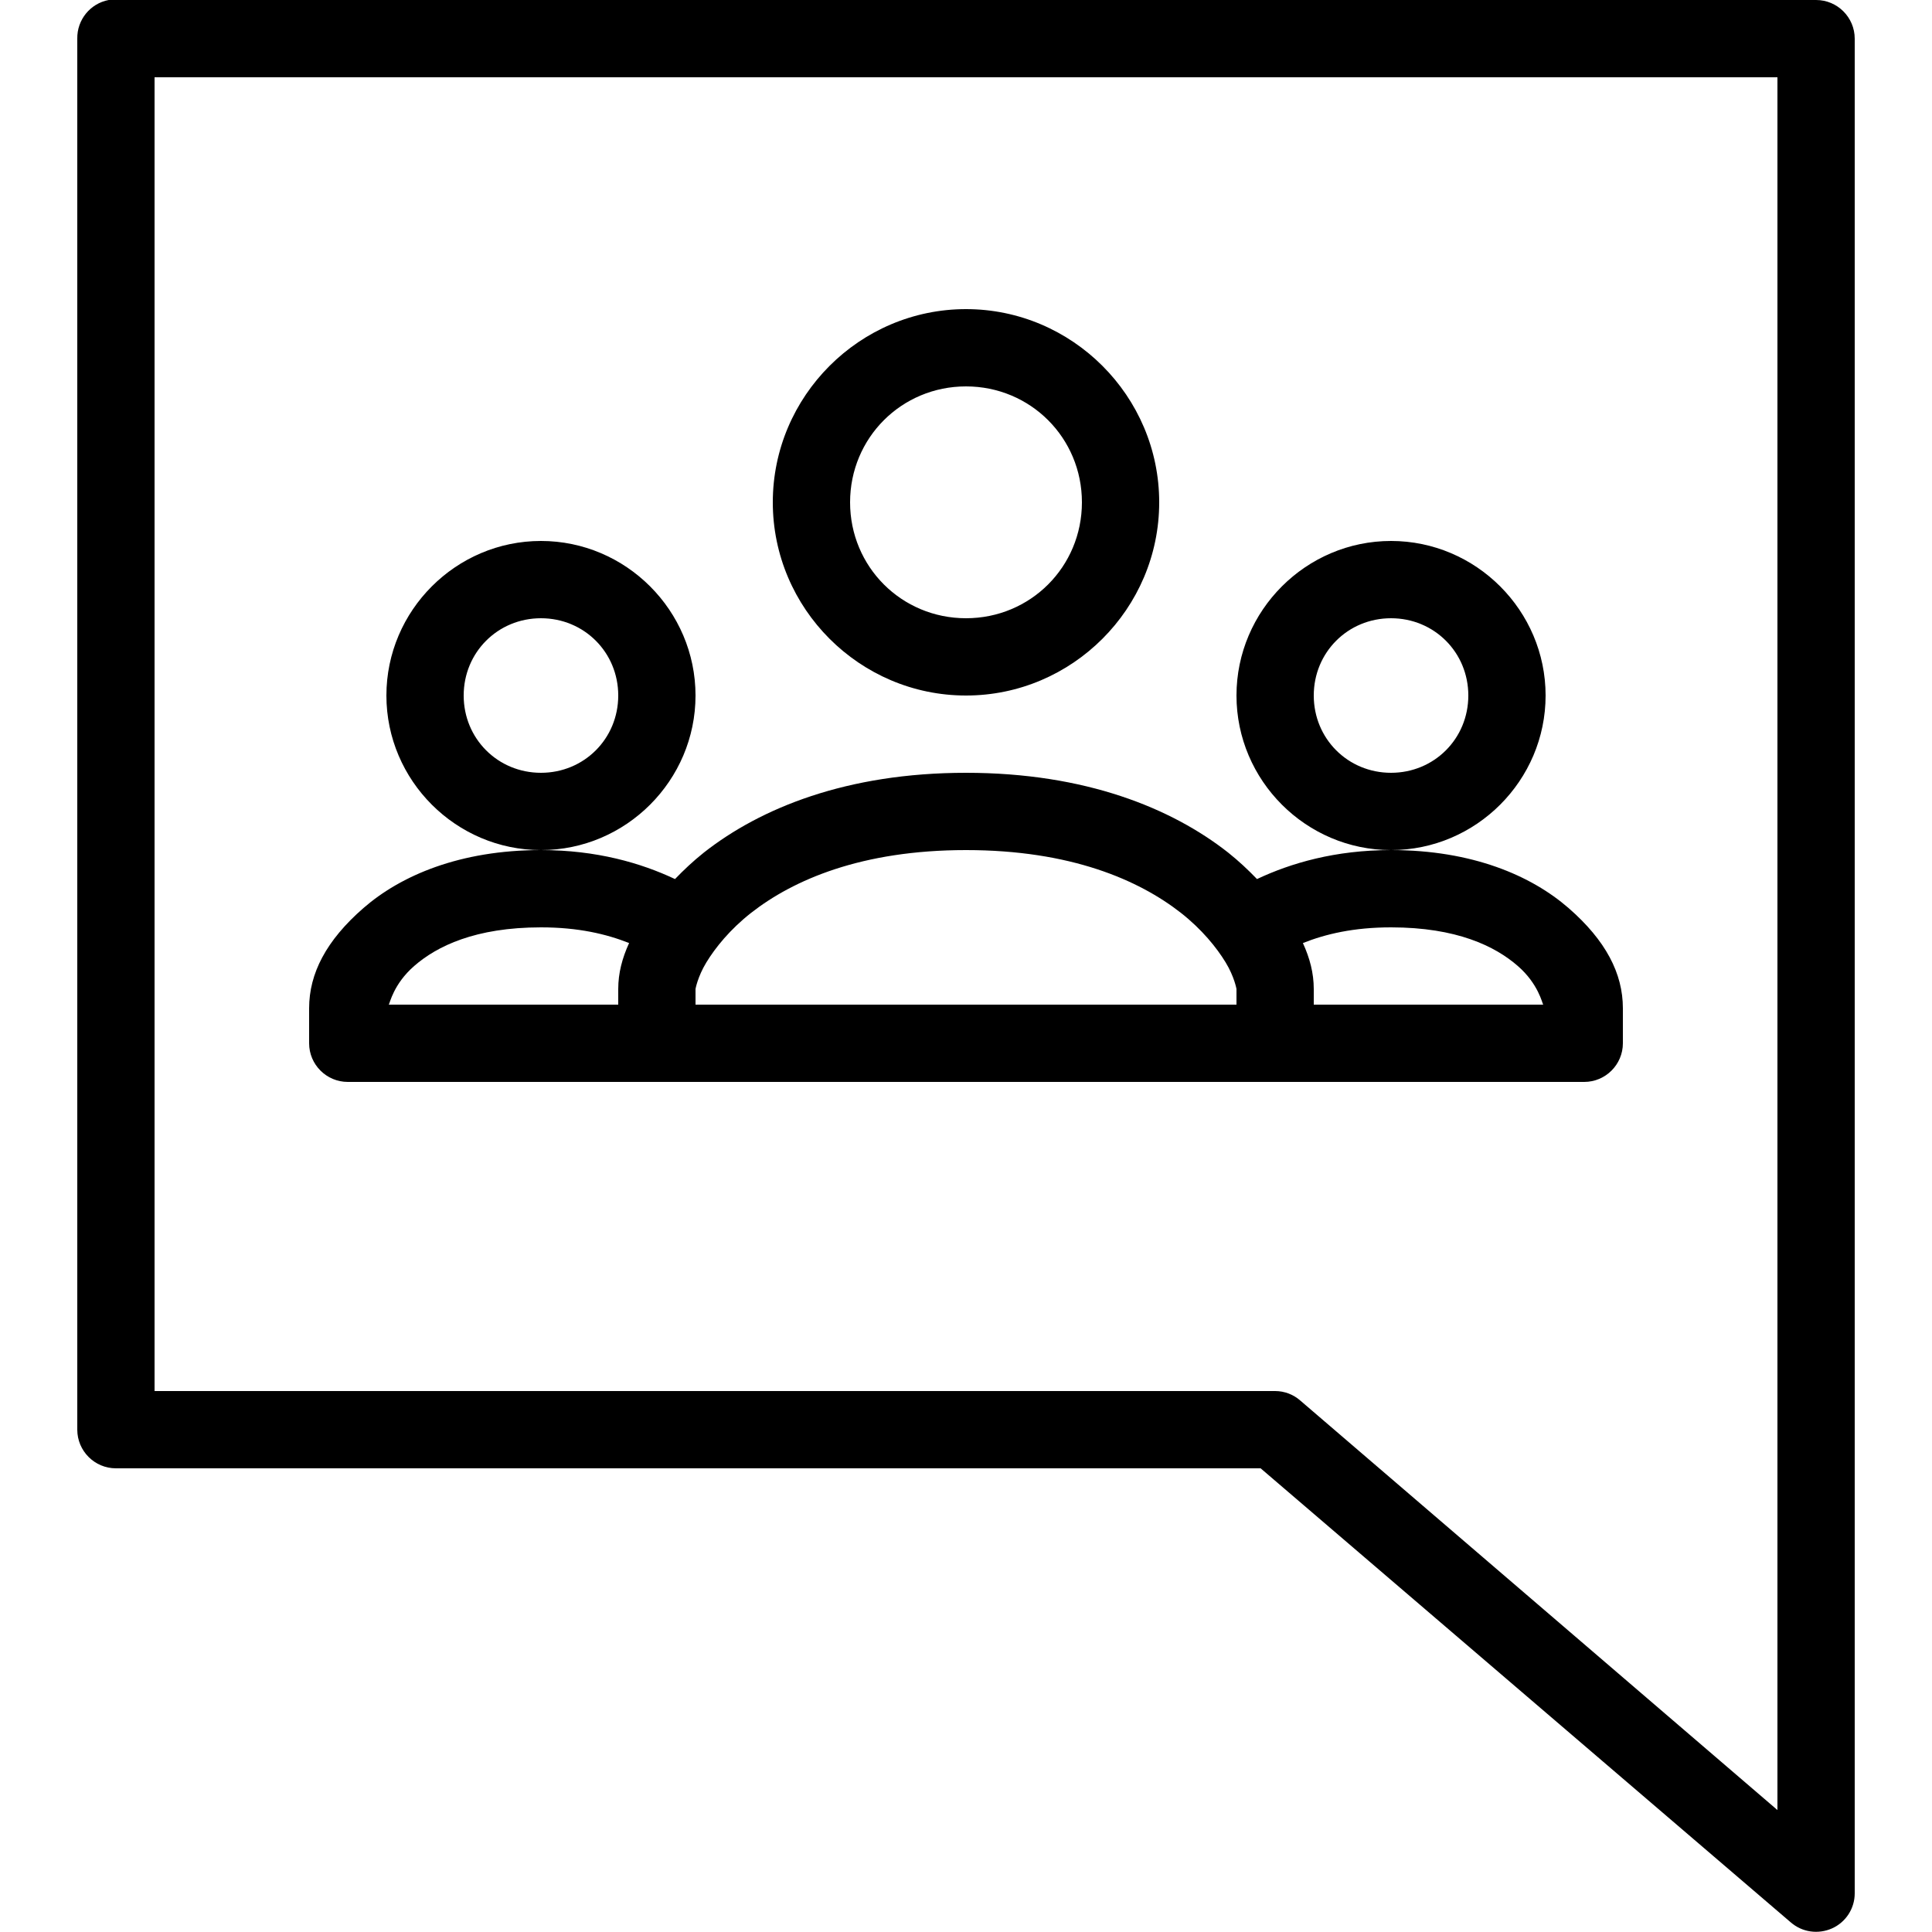
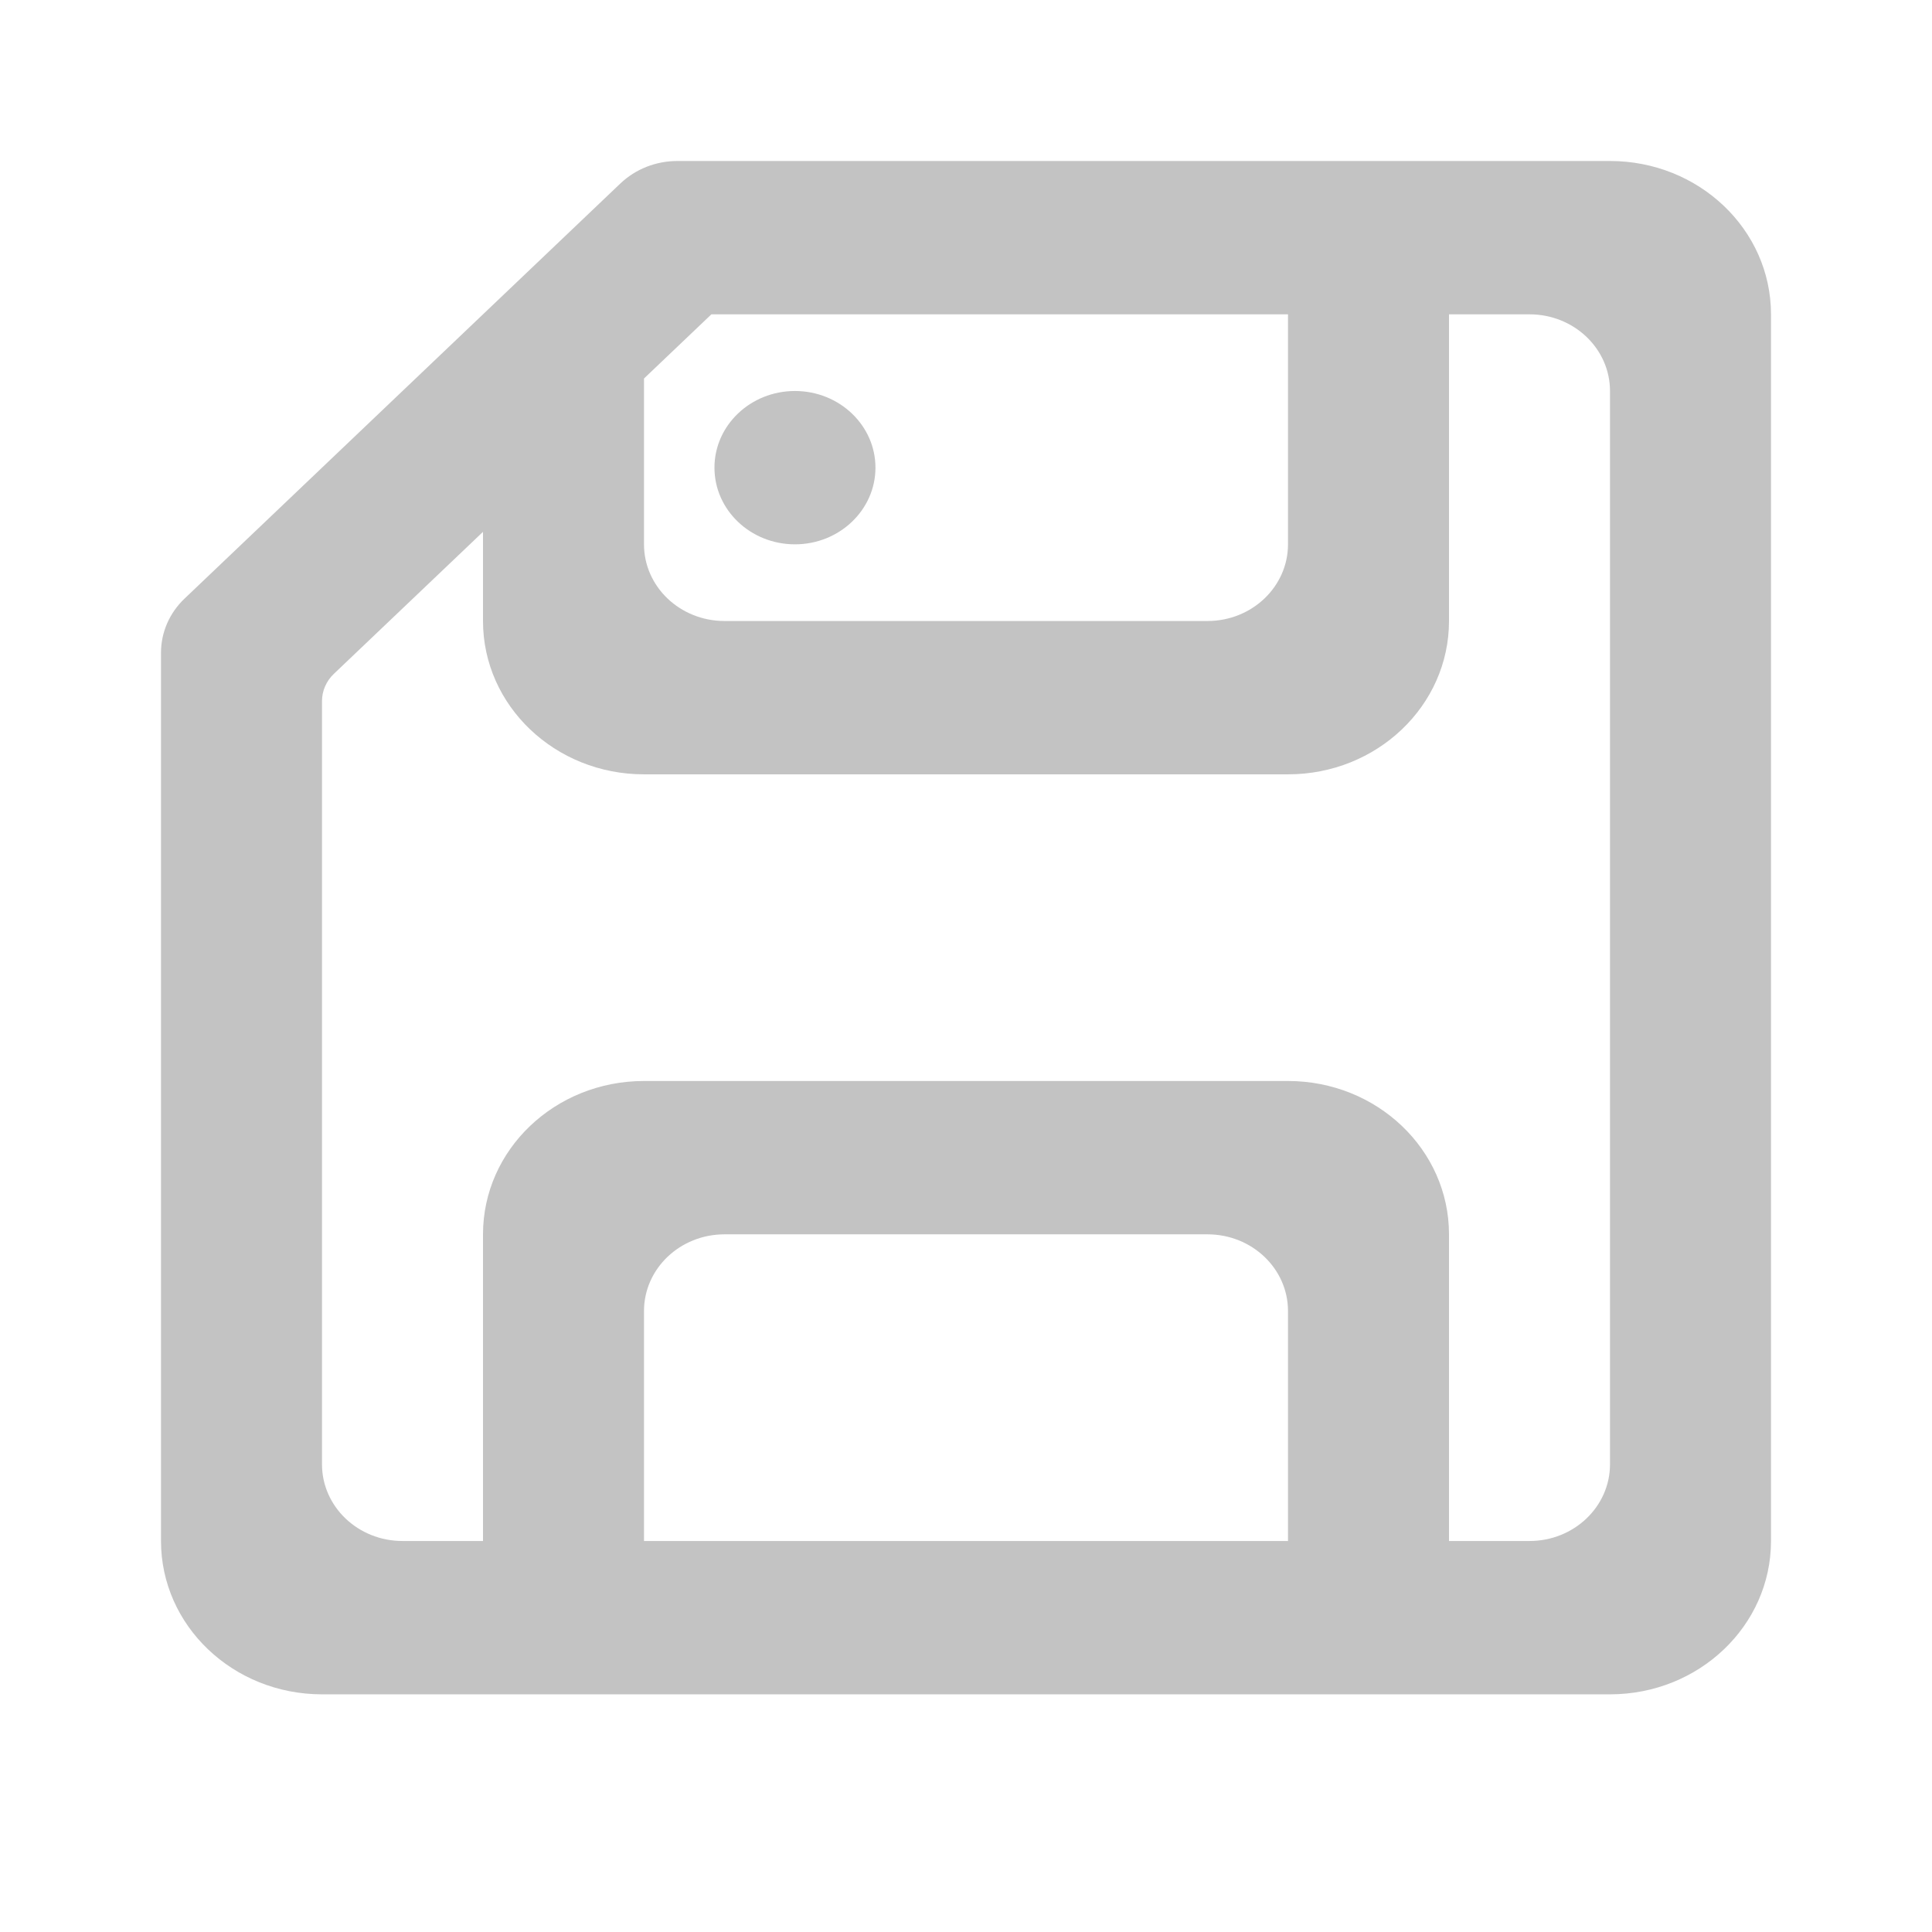
- <svg xmlns="http://www.w3.org/2000/svg" viewBox="0 0 50 50" width="50px" height="50px">
-   <path d="M 2.812 0 C 2.336 0.09 1.992 0.512 2 1 L 2 37 C 2 37.551 2.449 38 3 38 L 32.625 38 L 46.344 49.75 C 46.641 50.008 47.055 50.066 47.414 49.906 C 47.77 49.746 48 49.391 48 49 L 48 1 C 48 0.449 47.551 0 47 0 L 3 0 C 2.969 0 2.938 0 2.906 0 C 2.875 0 2.844 0 2.812 0 Z M 4 2 L 46 2 L 46 46.844 L 33.656 36.25 C 33.477 36.09 33.242 36 33 36 L 4 36 Z M 25 8 C 22.25 8 20 10.25 20 13 C 20 15.75 22.25 18 25 18 C 27.75 18 30 15.75 30 13 C 30 10.25 27.75 8 25 8 Z M 25 10 C 26.668 10 28 11.332 28 13 C 28 14.668 26.668 16 25 16 C 23.332 16 22 14.668 22 13 C 22 11.332 23.332 10 25 10 Z M 14 14 C 11.801 14 10 15.801 10 18 C 10 20.199 11.801 22 14 22 C 16.199 22 18 20.199 18 18 C 18 15.801 16.199 14 14 14 Z M 14 22 C 11.898 22 10.371 22.66 9.406 23.5 C 8.441 24.34 8 25.195 8 26.094 L 8 27 C 8 27.551 8.449 28 9 28 L 41 28 C 41.551 28 42 27.551 42 27 L 42 26.094 C 42 25.195 41.559 24.34 40.594 23.5 C 39.629 22.66 38.102 22 36 22 C 34.555 22 33.41 22.336 32.531 22.75 C 32.305 22.516 32.066 22.289 31.781 22.062 C 30.324 20.918 28.094 20 25 20 C 21.906 20 19.676 20.918 18.219 22.062 C 17.934 22.289 17.695 22.516 17.469 22.75 C 16.59 22.336 15.445 22 14 22 Z M 36 22 C 38.199 22 40 20.199 40 18 C 40 15.801 38.199 14 36 14 C 33.801 14 32 15.801 32 18 C 32 20.199 33.801 22 36 22 Z M 14 16 C 15.117 16 16 16.883 16 18 C 16 19.117 15.117 20 14 20 C 12.883 20 12 19.117 12 18 C 12 16.883 12.883 16 14 16 Z M 36 16 C 37.117 16 38 16.883 38 18 C 38 19.117 37.117 20 36 20 C 34.883 20 34 19.117 34 18 C 34 16.883 34.883 16 36 16 Z M 25 22 C 27.703 22 29.469 22.77 30.562 23.625 C 31.109 24.055 31.488 24.527 31.719 24.906 C 31.949 25.285 32 25.598 32 25.594 L 32 26 L 18 26 L 18 25.594 C 18 25.598 18.051 25.285 18.281 24.906 C 18.512 24.527 18.891 24.055 19.438 23.625 C 20.531 22.77 22.297 22 25 22 Z M 14 24 C 14.965 24 15.691 24.172 16.281 24.406 C 16.102 24.797 16 25.184 16 25.594 L 16 26 L 10.062 26 C 10.086 25.973 10.184 25.465 10.719 25 C 11.305 24.488 12.301 24 14 24 Z M 36 24 C 37.699 24 38.695 24.488 39.281 25 C 39.816 25.465 39.914 25.973 39.938 26 L 34 26 L 34 25.594 C 34 25.184 33.898 24.797 33.719 24.406 C 34.309 24.172 35.035 24 36 24 Z" />
+ <svg xmlns="http://www.w3.org/2000/svg" width="64px" height="64px" viewBox="-2.1 -2.1 25.20 25.20" version="1.1" fill="#c3c3c3" stroke="#c3c3c3">
+   <g id="SVGRepo_bgCarrier" stroke-width="0" />
+   <g id="SVGRepo_tracerCarrier" stroke-linecap="round" stroke-linejoin="round" />
+   <g id="SVGRepo_iconCarrier">
+     <defs> </defs>
+     <g id="Page-1" stroke="none" stroke-width="1" fill="none" fill-rule="evenodd">
+       <g id="Dribbble-Light-Preview" transform="translate(-419, -640)" fill="#c3c3c3">
+         <g id="icons" transform="translate(56, 160)">
+           <path d="M370.219,484 C370.219,483.448 370.689,483 371.269,483 C371.848,483 372.319,483.448 372.319,484 C372.319,484.552 371.848,485 371.269,485 C370.689,485 370.219,484.552 370.219,484 L370.219,484 Z M381.9,497 C381.9,497.552 381.43,498 380.85,498 L379.8,498 L379.8,494 C379.8,492.895 378.86,492 377.7,492 L369.3,492 C368.14,492 367.2,492.895 367.2,494 L367.2,498 L366.15,498 C365.57,498 365.1,497.552 365.1,497 L365.1,487.044 C365.1,486.911 365.156,486.784 365.253,486.691 L367.2,484.837 L367.2,486 C367.2,487.105 368.14,488 369.3,488 L377.7,488 C378.86,488 379.8,487.105 379.8,486 L379.8,482 L380.85,482 C381.43,482 381.9,482.448 381.9,483 L381.9,497 Z M377.7,498 L369.3,498 L369.3,495 C369.3,494.448 369.77,494 370.35,494 L376.65,494 C377.23,494 377.7,494.448 377.7,495 L377.7,498 Z M369.3,482.837 L370.179,482 L377.7,482 L377.7,485 C377.7,485.552 377.23,486 376.65,486 L370.35,486 C369.77,486 369.3,485.552 369.3,485 L369.3,482.837 Z M381.9,480 L369.735,480 C369.456,480 369.19,480.105 368.992,480.293 L363.308,485.707 C363.11,485.895 363,486.149 363,486.414 L363,498 C363,499.105 363.94,500 365.1,500 L381.9,500 C383.06,500 384,499.105 384,498 L384,482 C384,480.895 383.06,480 381.9,480 L381.9,480 Z" id="save_item-[#1411]"> </path>
+         </g>
+       </g>
+     </g>
+   </g>
</svg>
